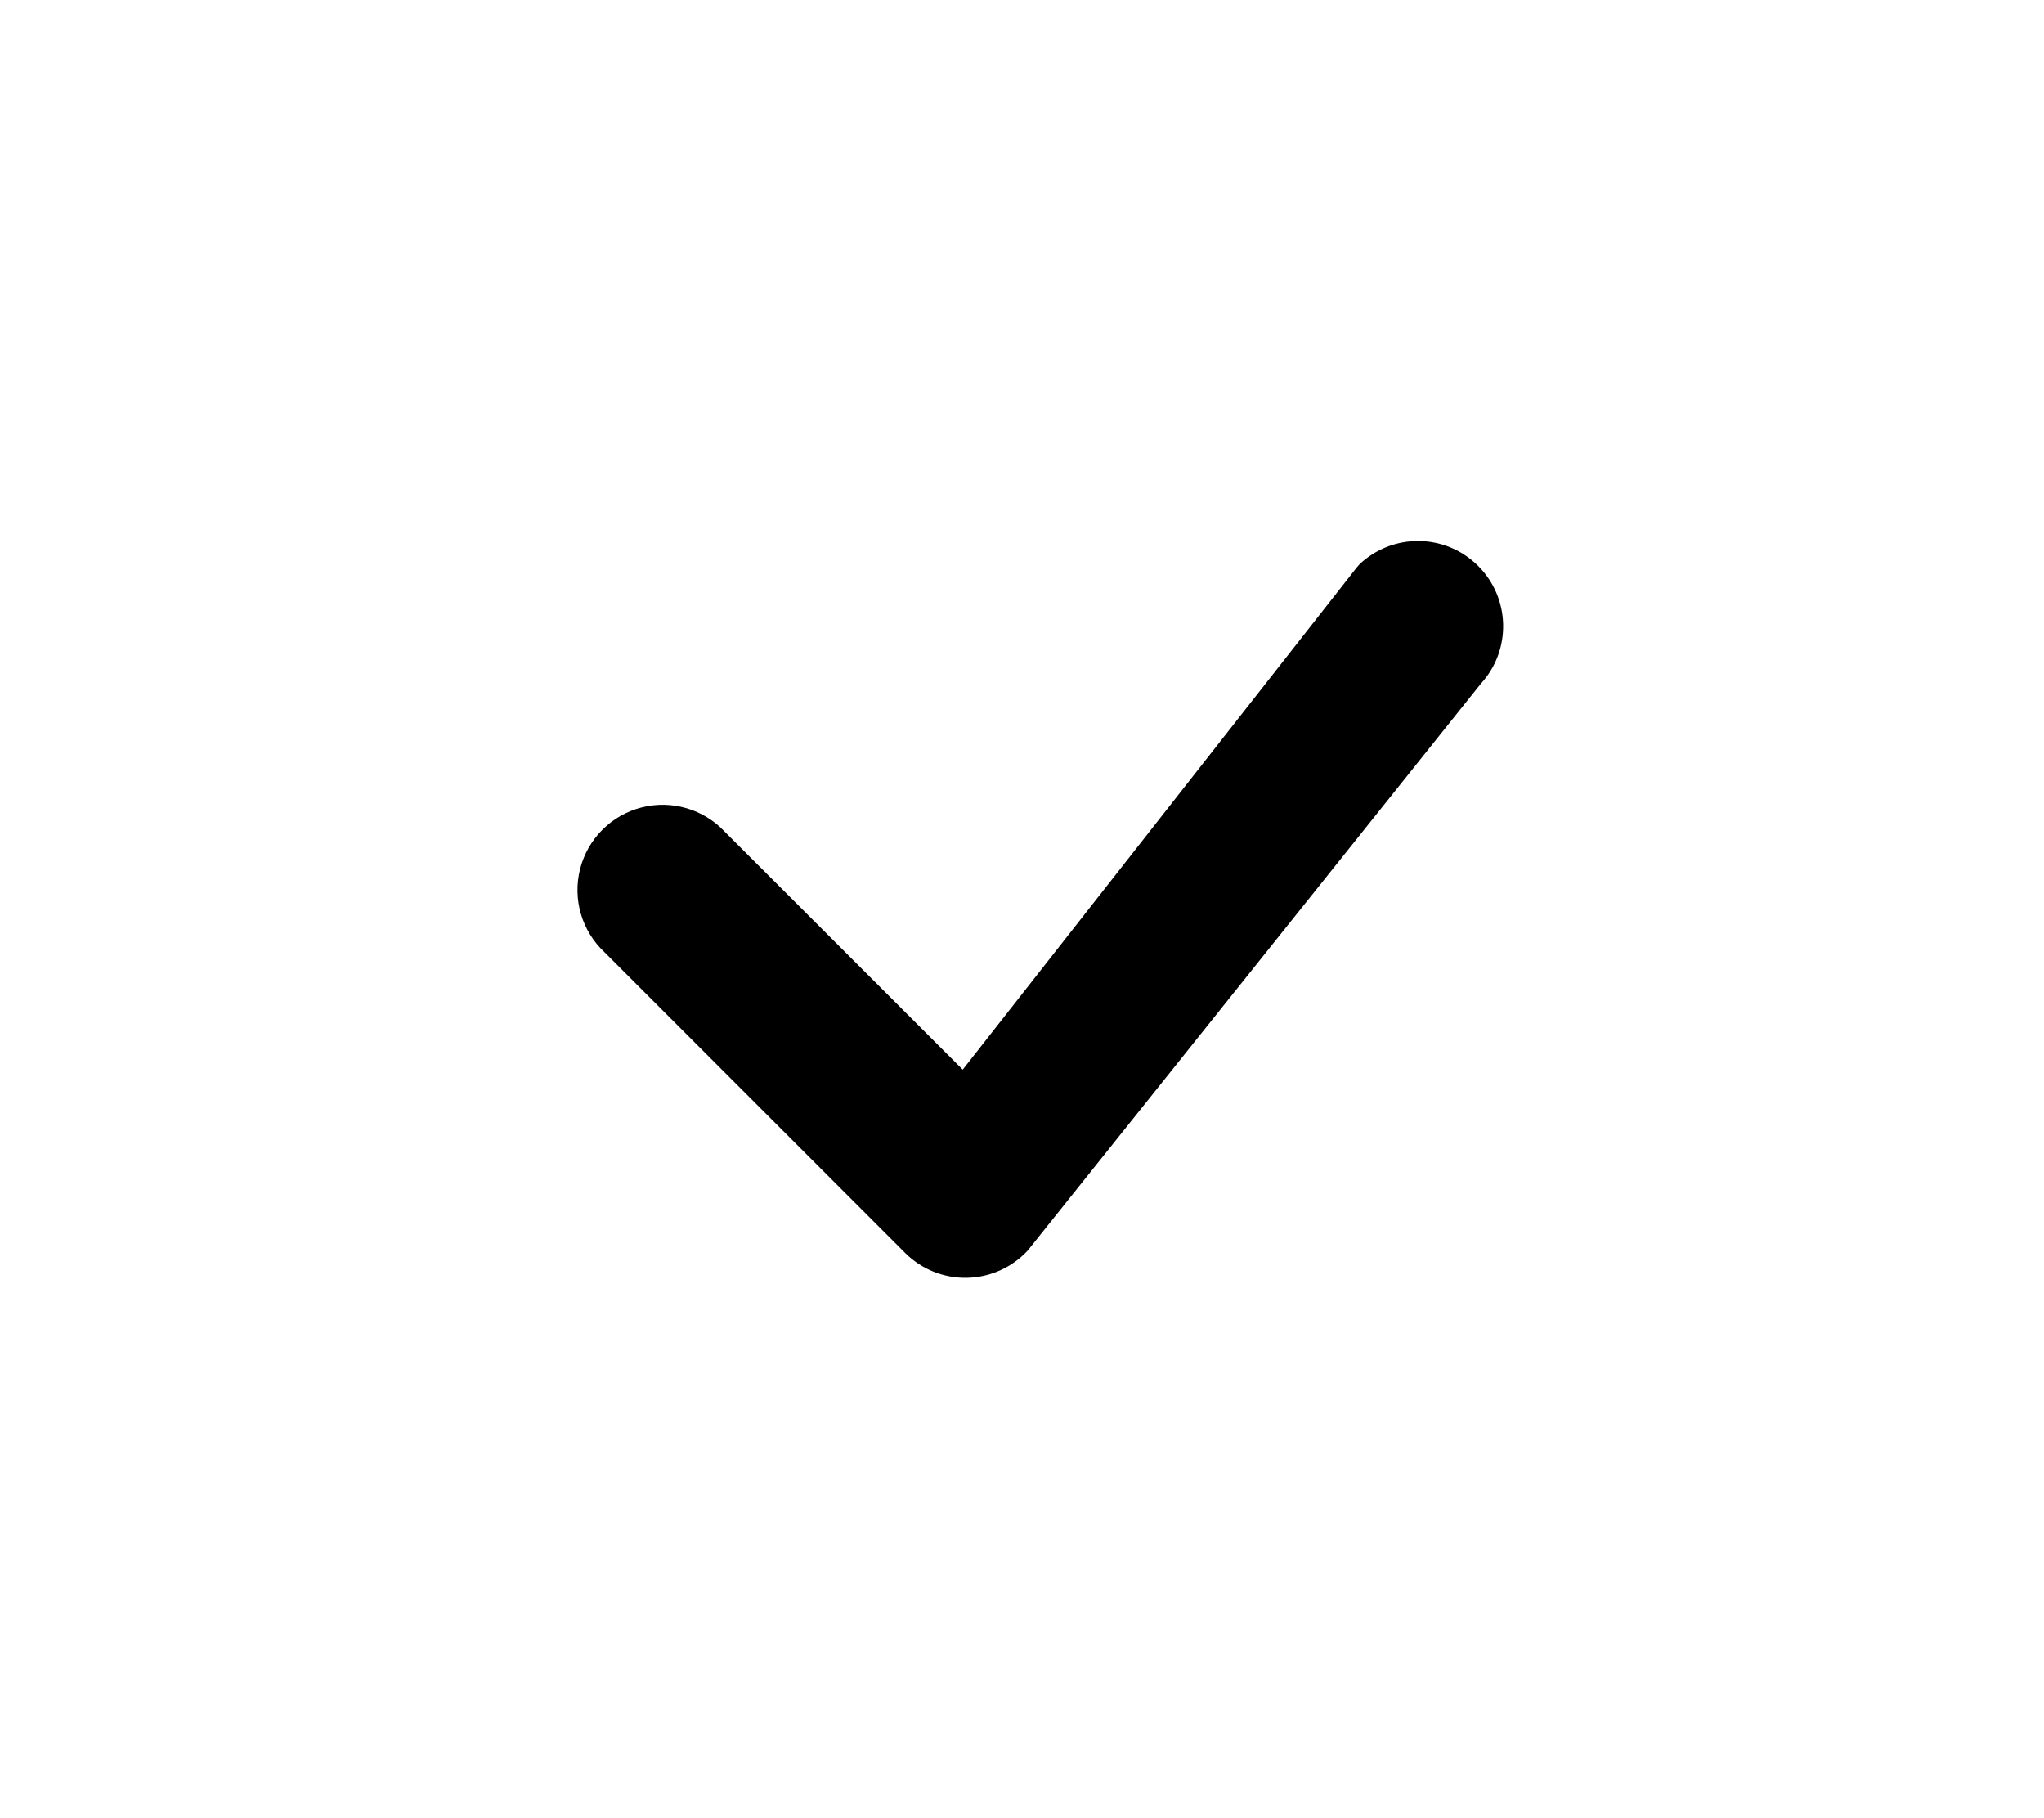
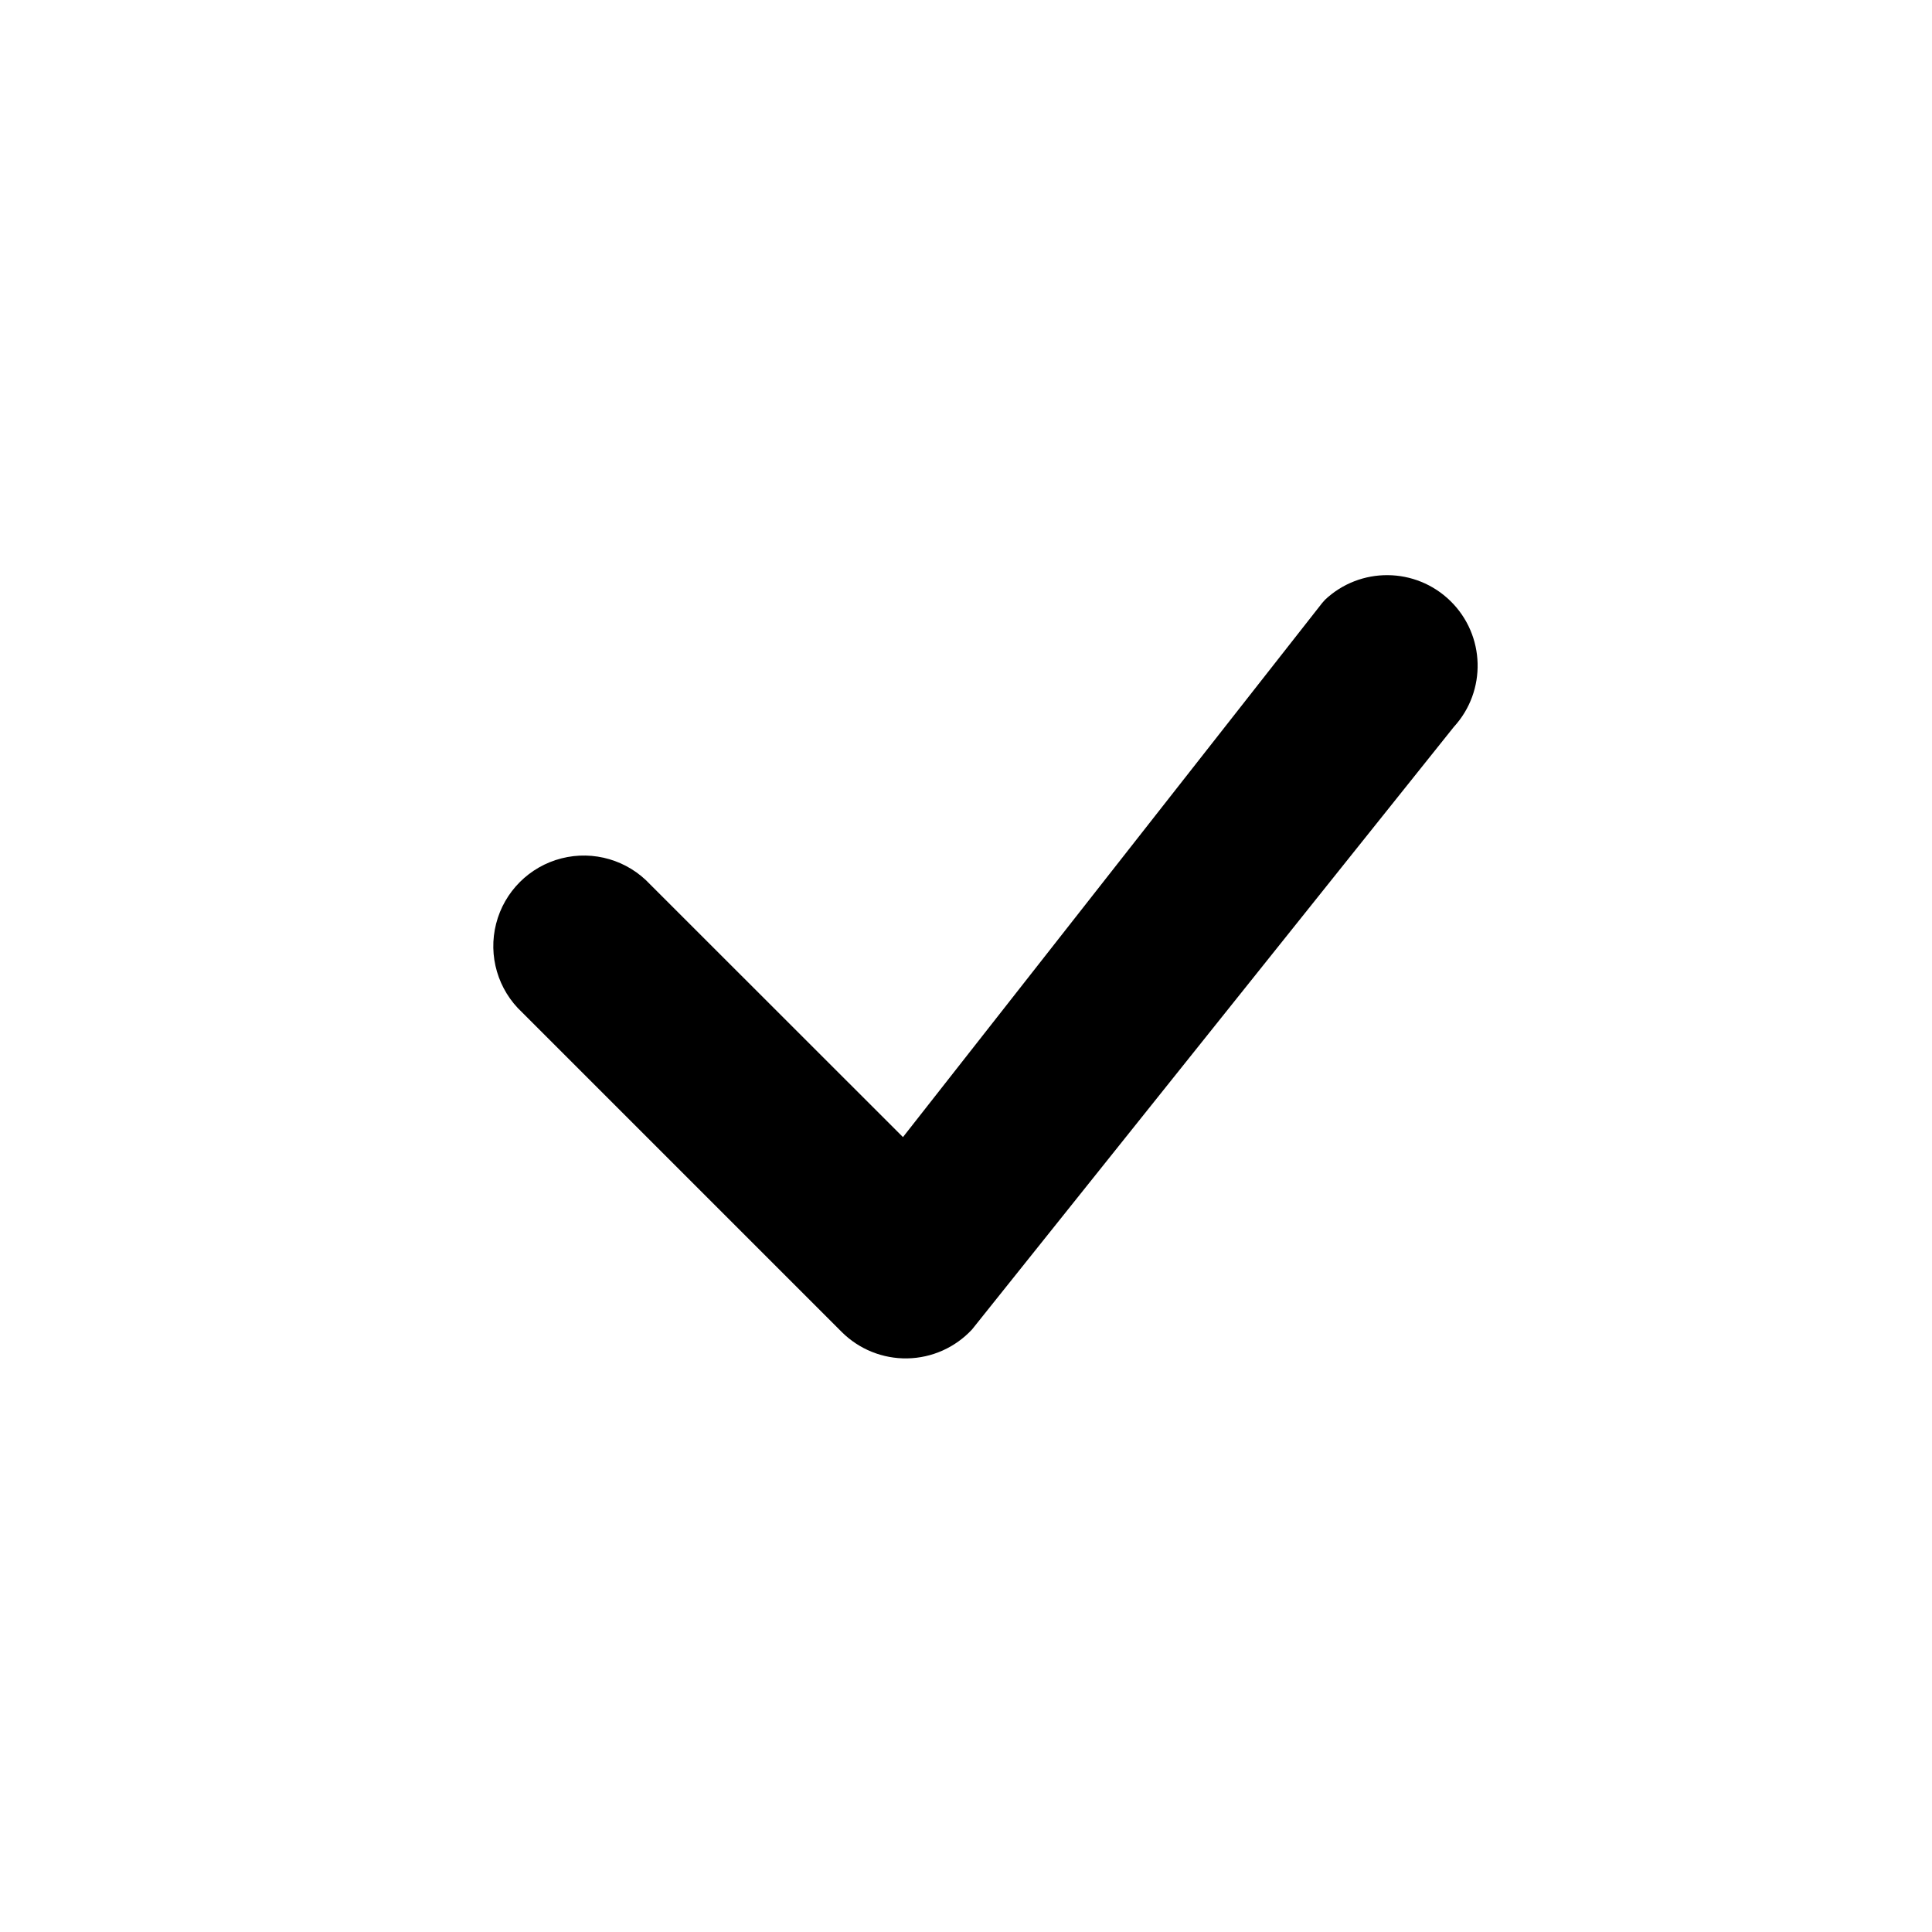
- <svg xmlns="http://www.w3.org/2000/svg" width="18" height="16" fill="currentColor" class="bi bi-check" viewBox="0 0 16 16">
+ <svg xmlns="http://www.w3.org/2000/svg" width="15" height="15" fill="currentColor" class="bi bi-check" viewBox="0 0 16 16">
  <path d="M10.97 4.97a.75.75 0 0 1 1.07 1.05l-3.99 4.99a.75.75 0 0 1-1.08.02L4.324 8.384a.75.75 0 1 1 1.06-1.06l2.094 2.093 3.473-4.425a.267.267 0 0 1 .02-.022z" />
</svg>
